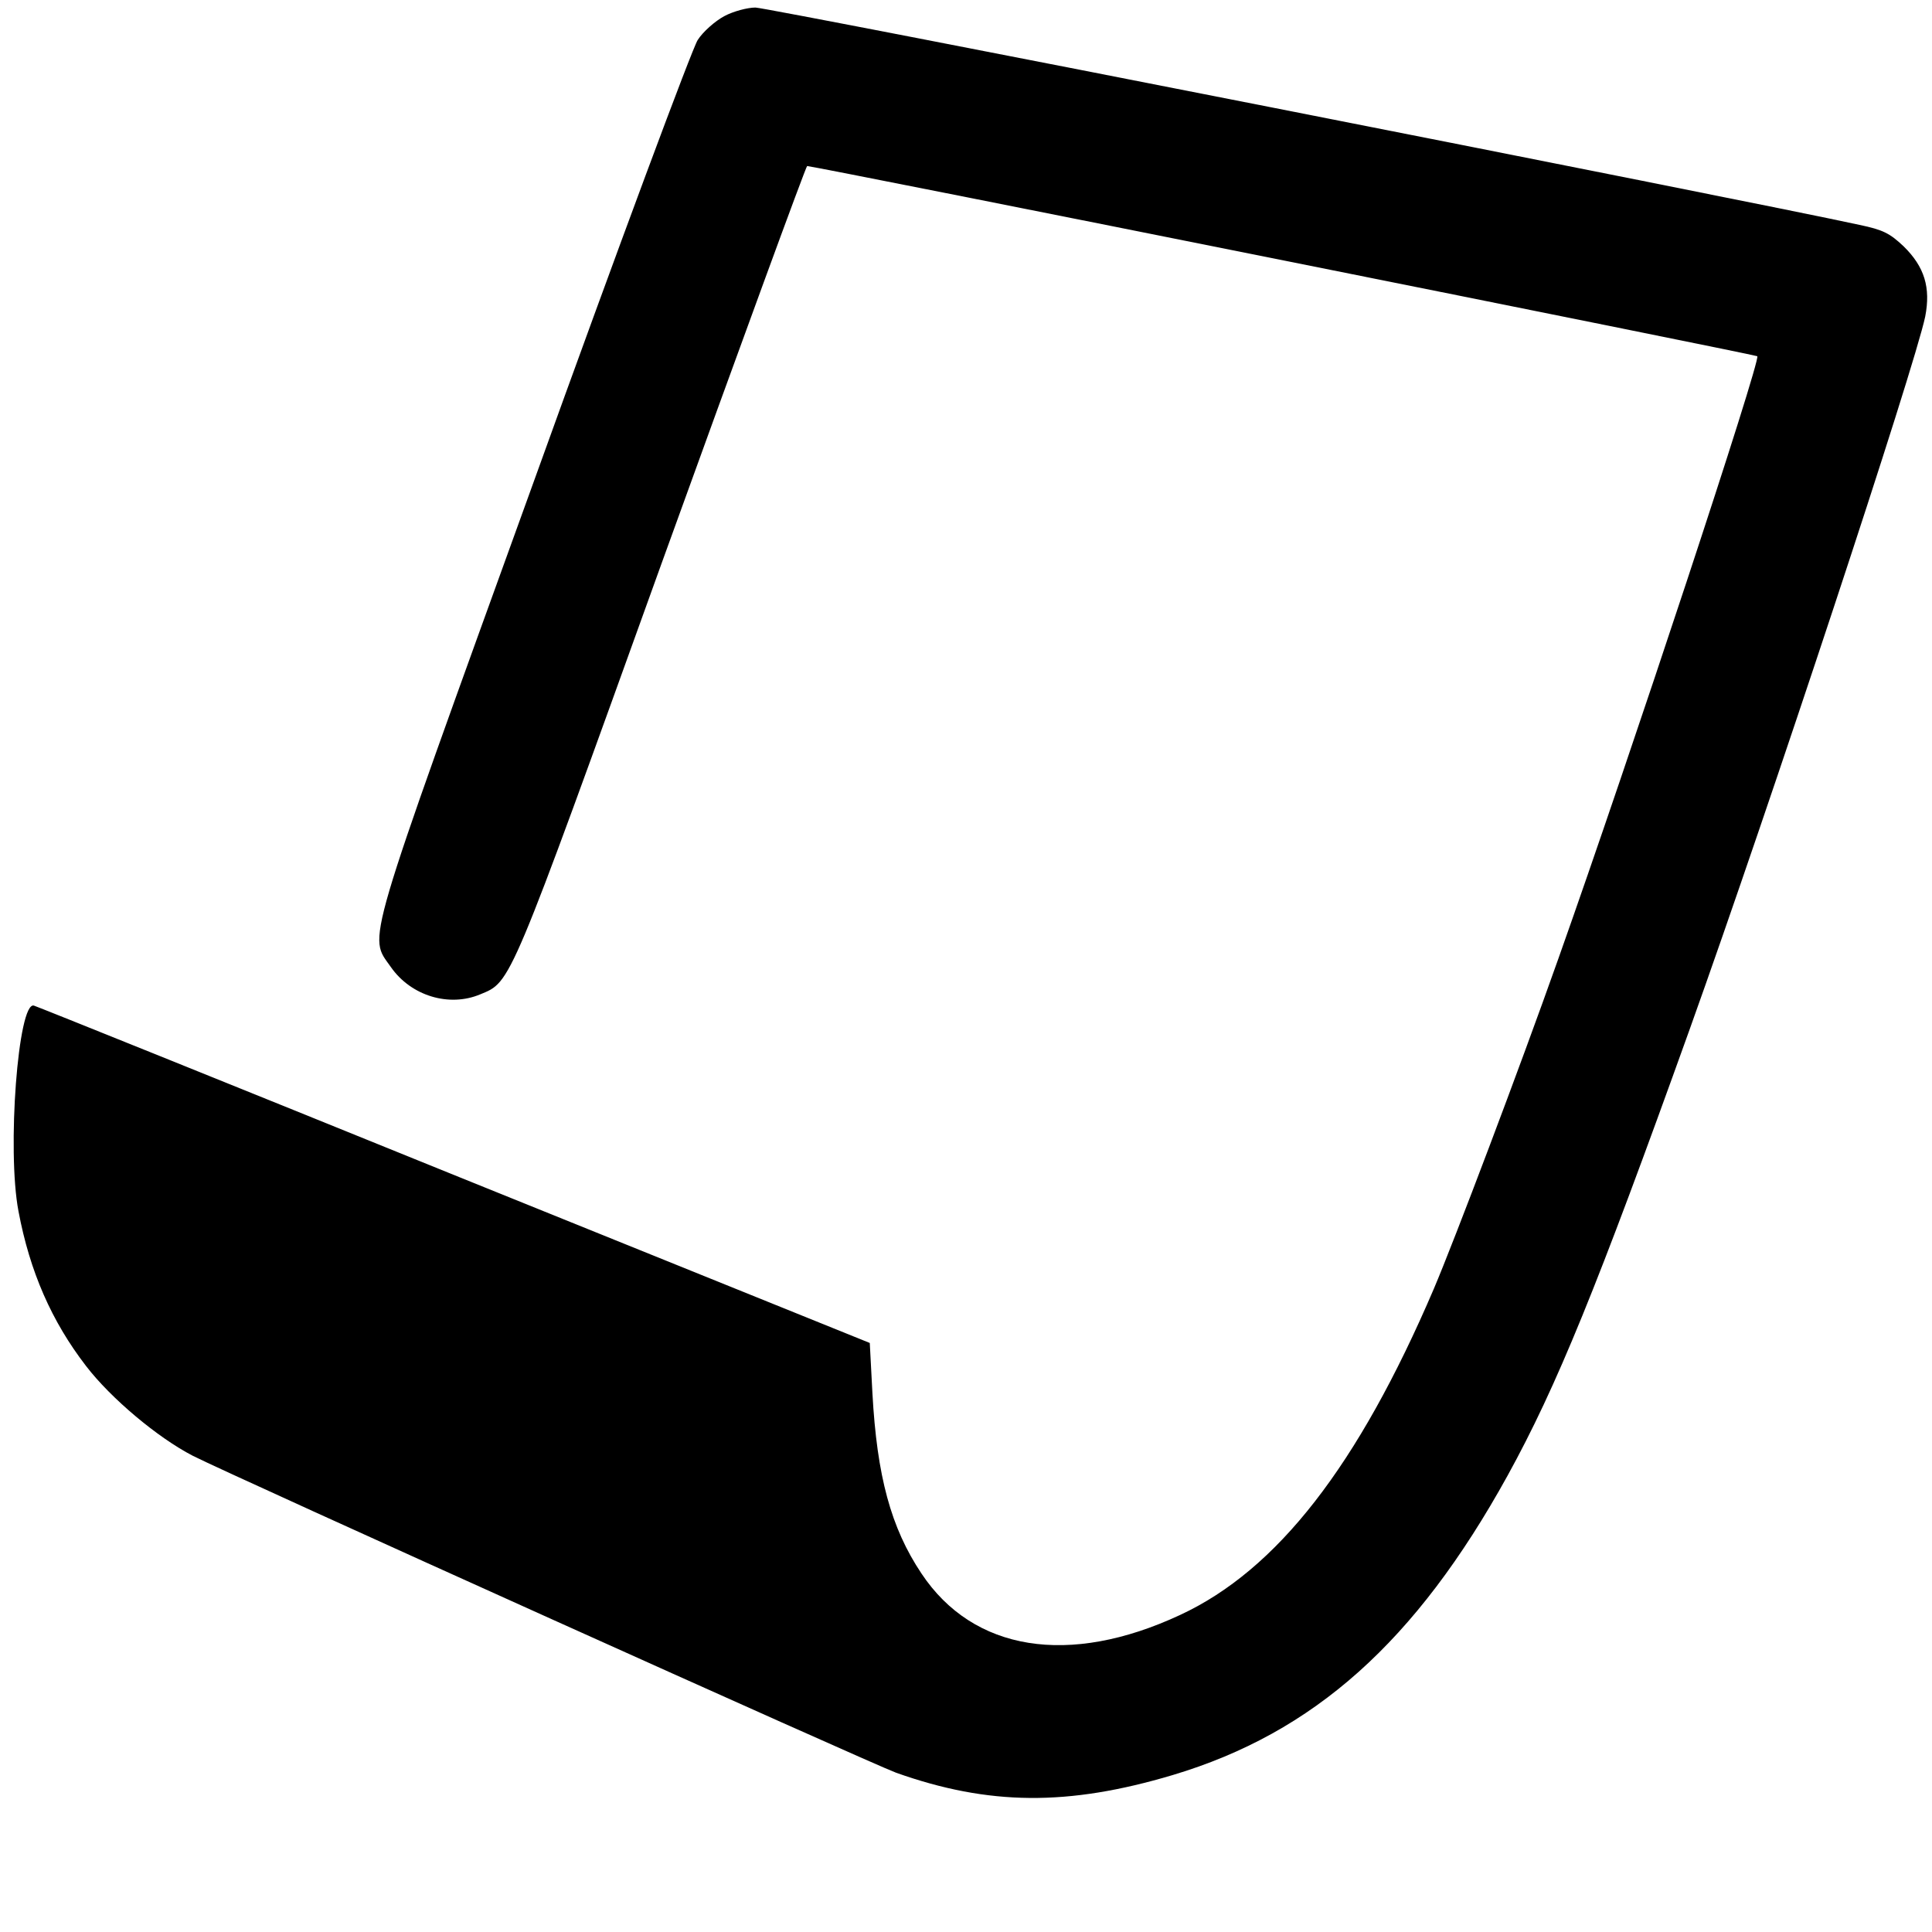
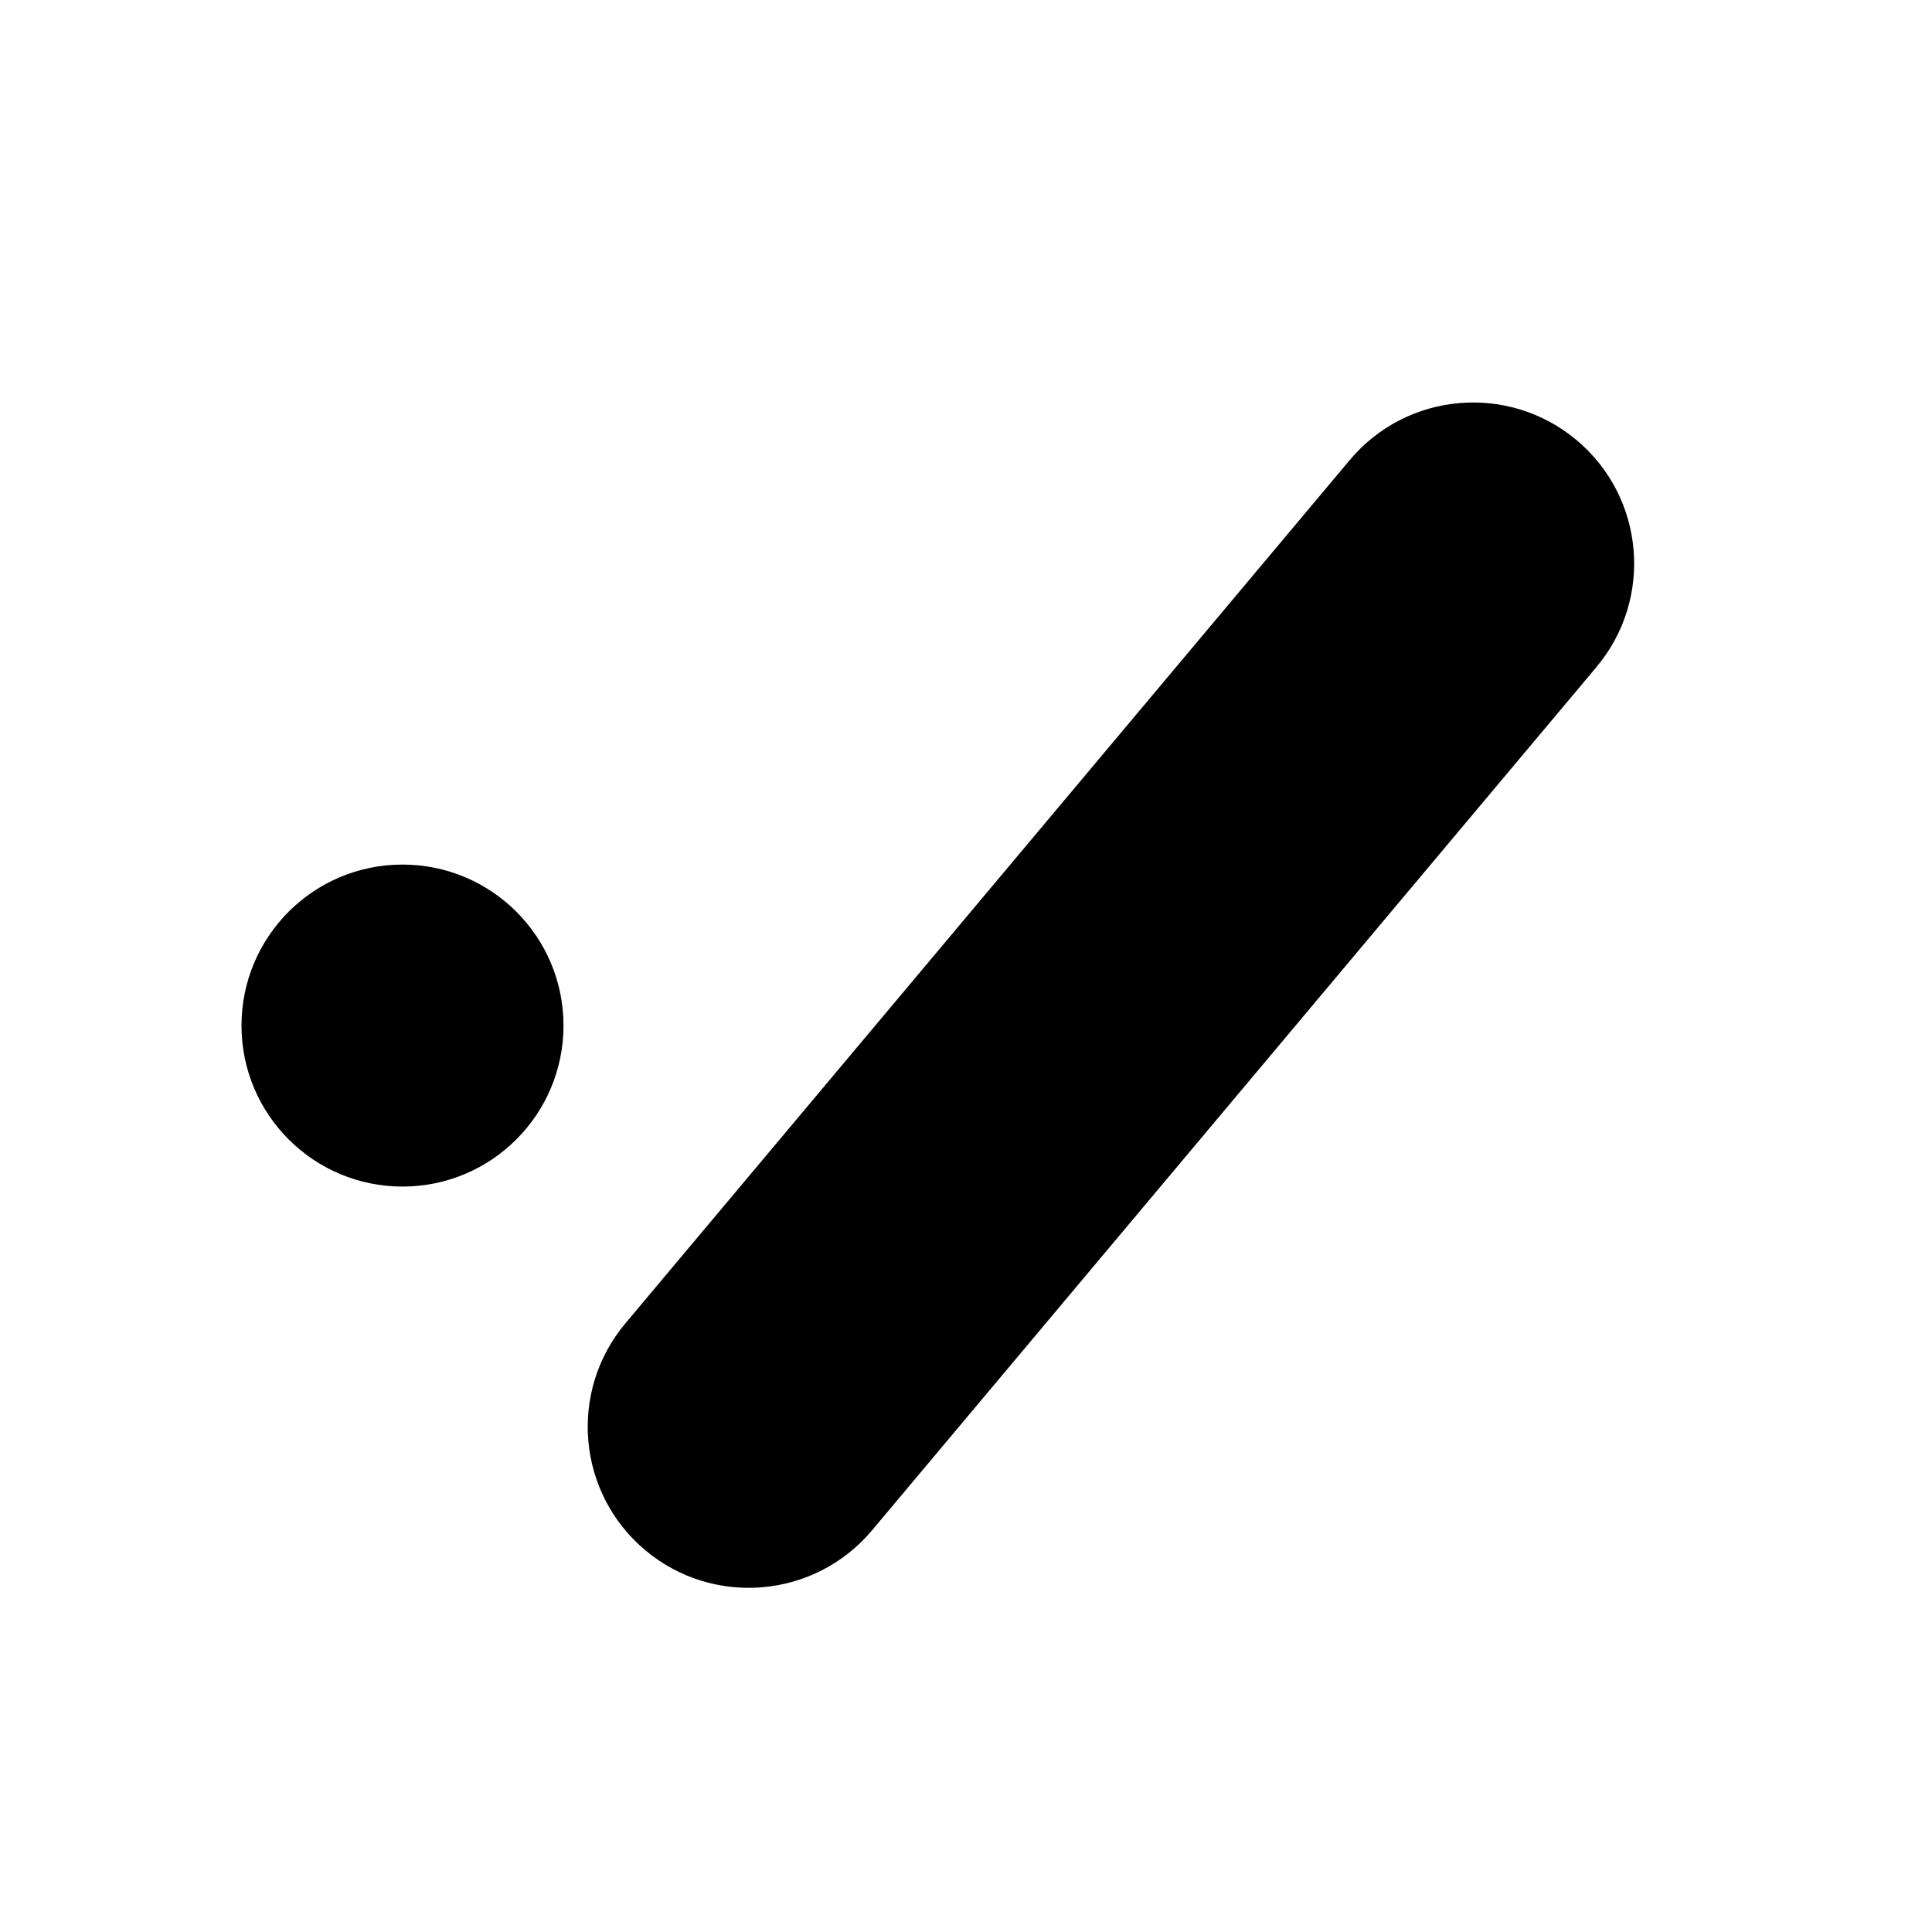
- <svg xmlns="http://www.w3.org/2000/svg" version="1.0" width="512pt" height="512pt" viewBox="0 0 512 512" preserveAspectRatio="xMidYMid meet">
-   <g transform="translate(0,512) scale(0.1,-0.1)" fill="#000000" stroke="none">
-     <path d="M1919 5077 c-24 -13 -56 -41 -70 -63 -14 -21 -210 -547 -434 -1169 -456 -1261 -439 -1202 -379 -1288 53 -76 154 -107 237 -72 82 34 74 14 481 1144 209 578 382 1051 385 1051 18 0 2514 -500 2518 -504 10 -10 -335 -1055 -527 -1596 -104 -294 -276 -748 -330 -875 -201 -470 -416 -746 -673 -865 -294 -137 -548 -96 -685 110 -81 121 -118 258 -130 478 l-7 133 -1099 444 c-604 245 -1106 447 -1116 450 -42 13 -72 -383 -41 -545 30 -160 88 -292 179 -410 66 -86 190 -190 283 -238 102 -52 1798 -816 1864 -840 245 -87 455 -89 733 -6 374 112 644 353 887 793 130 236 238 501 482 1181 215 600 597 1757 625 1891 15 77 -2 132 -57 186 -37 35 -55 44 -117 57 -303 66 -2895 576 -2926 576 -21 0 -59 -10 -83 -23z" />
-   </g>
+ <svg xmlns="http://www.w3.org/2000/svg" width="24" height="24" viewBox="0 0 24 24" fill="none">
+   <path d="M16.768 5.714C17.478 4.868 18.739 4.758 19.586 5.468C20.432 6.178 20.542 7.439 19.832 8.286L10.833 19.01C10.123 19.856 8.862 19.967 8.015 19.257C7.169 18.547 7.059 17.285 7.769 16.439L16.768 5.714Z" fill="#000000" />
+   <path d="M3 12.74C3 11.635 3.895 10.74 5 10.74C6.105 10.74 7 11.635 7 12.74C7 13.844 6.105 14.74 5 14.74C3.895 14.74 3 13.844 3 12.74Z" fill="#000000" />
</svg>
